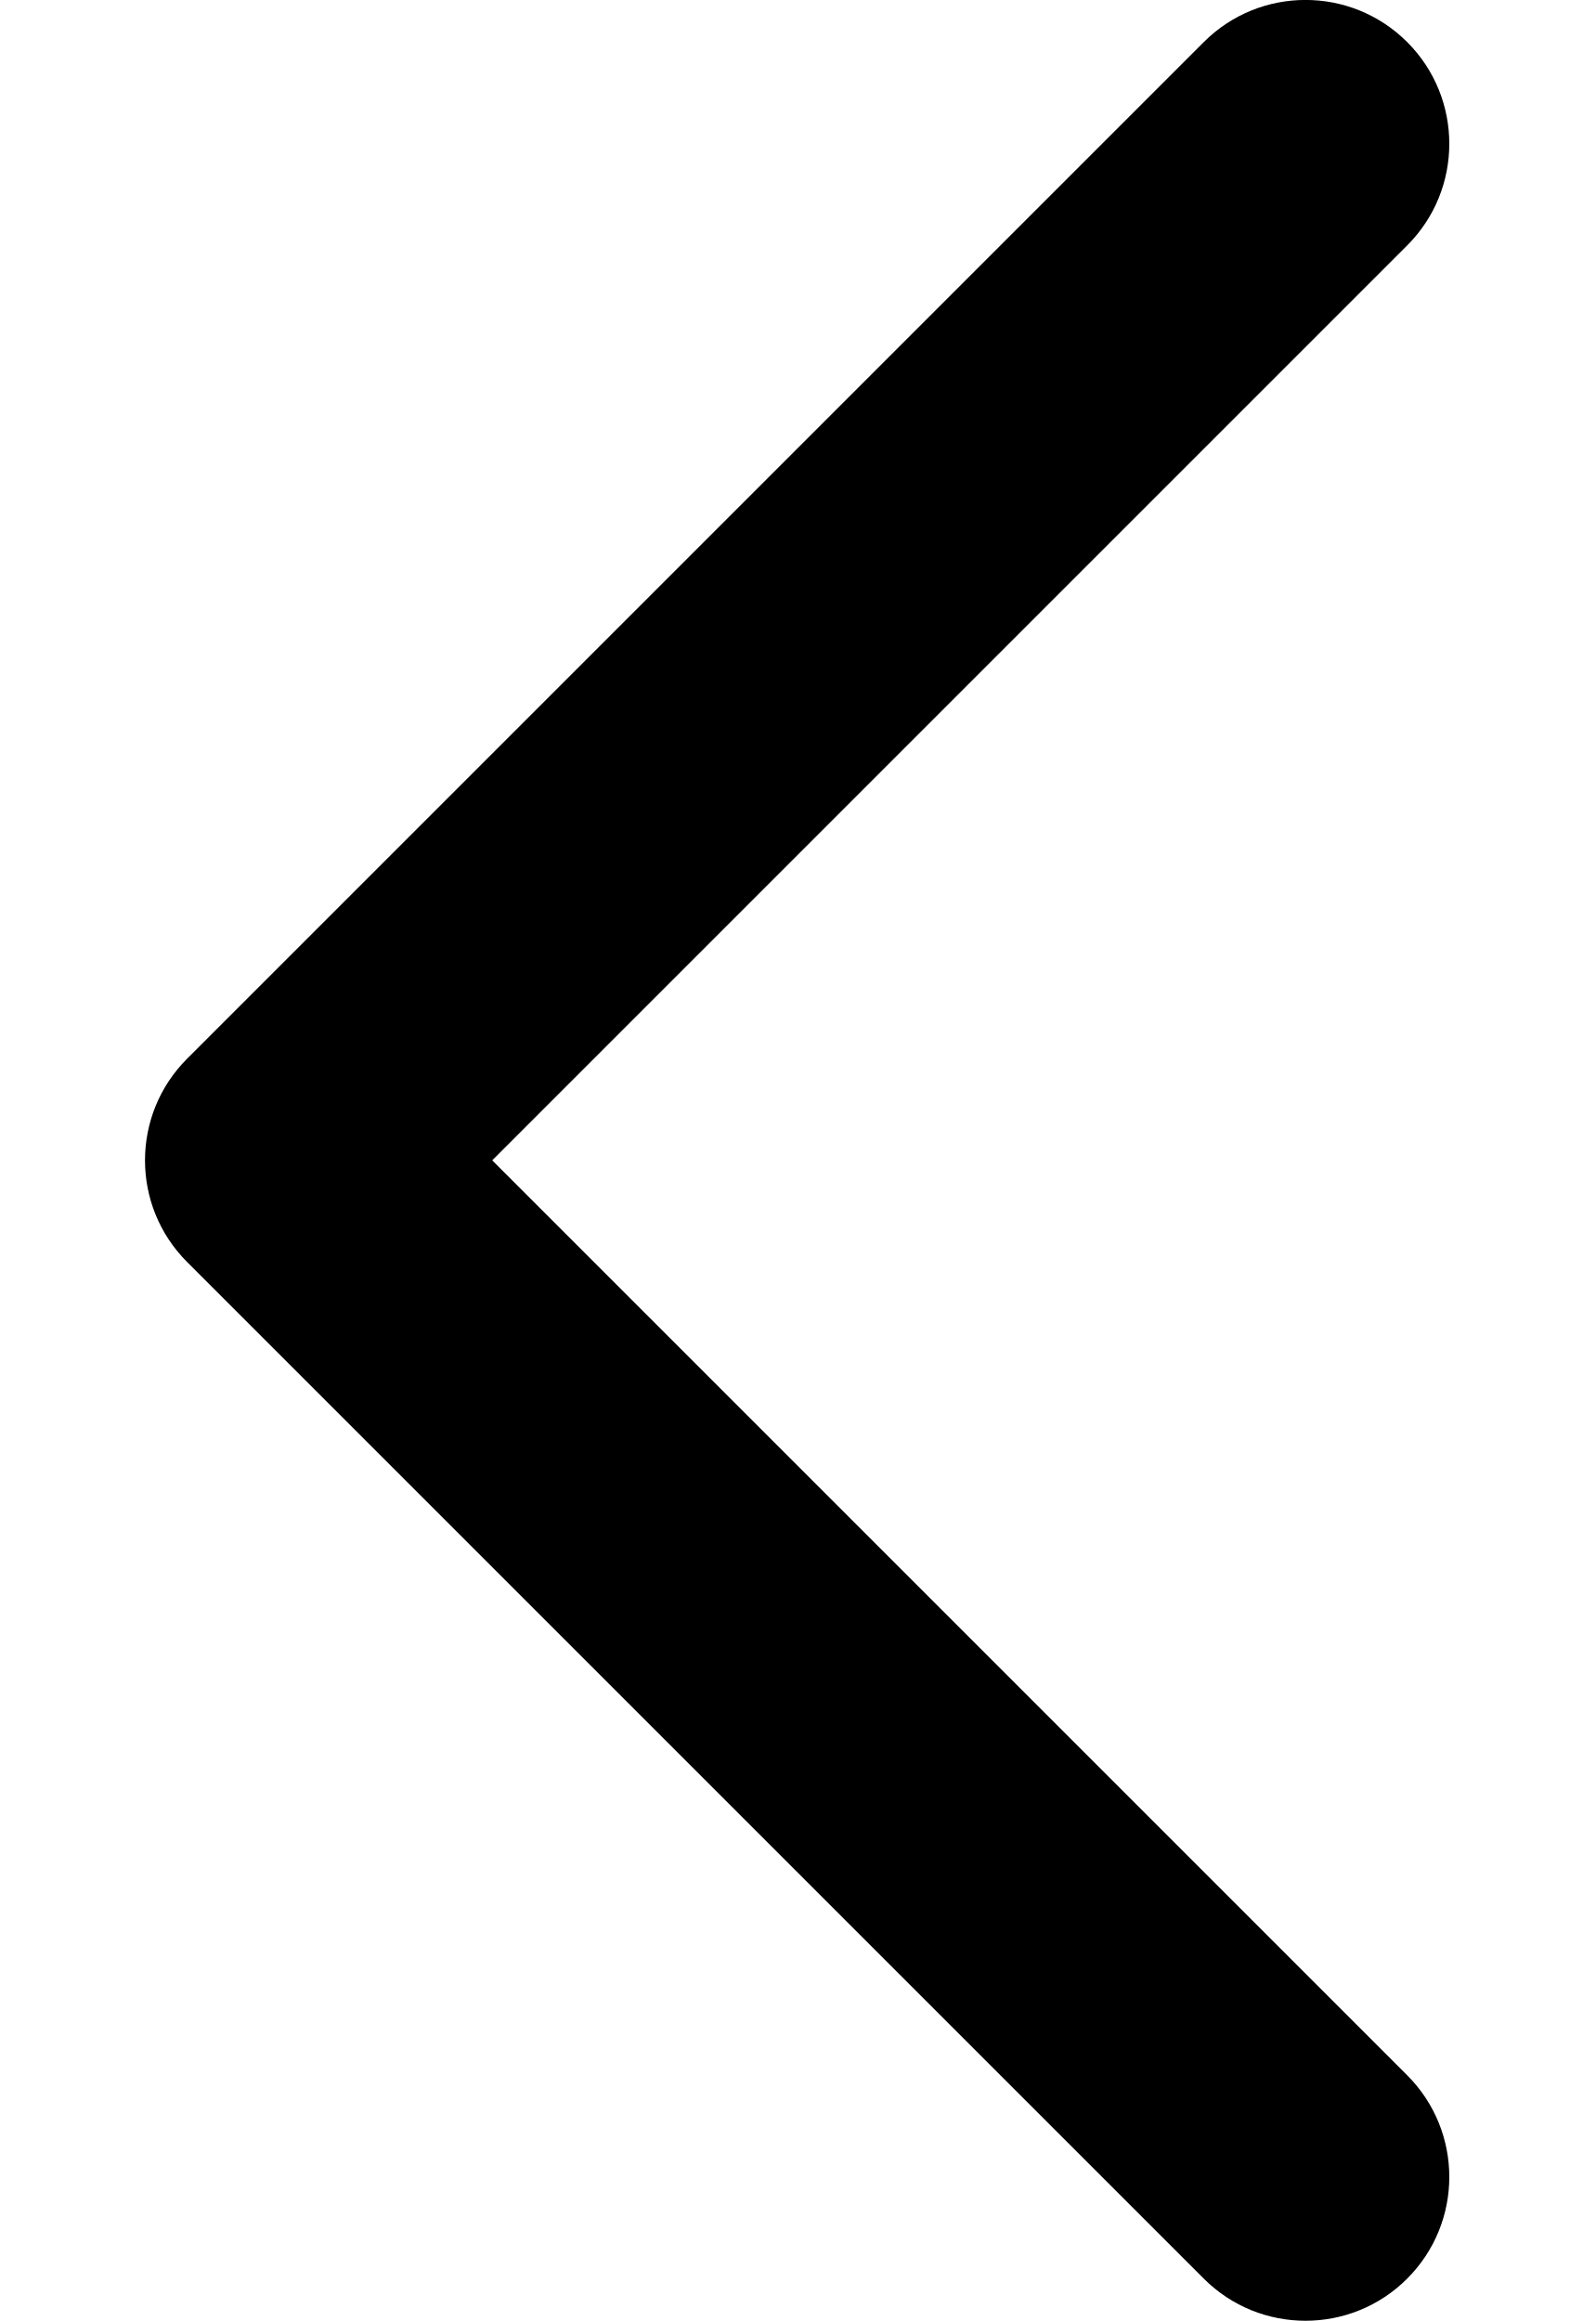
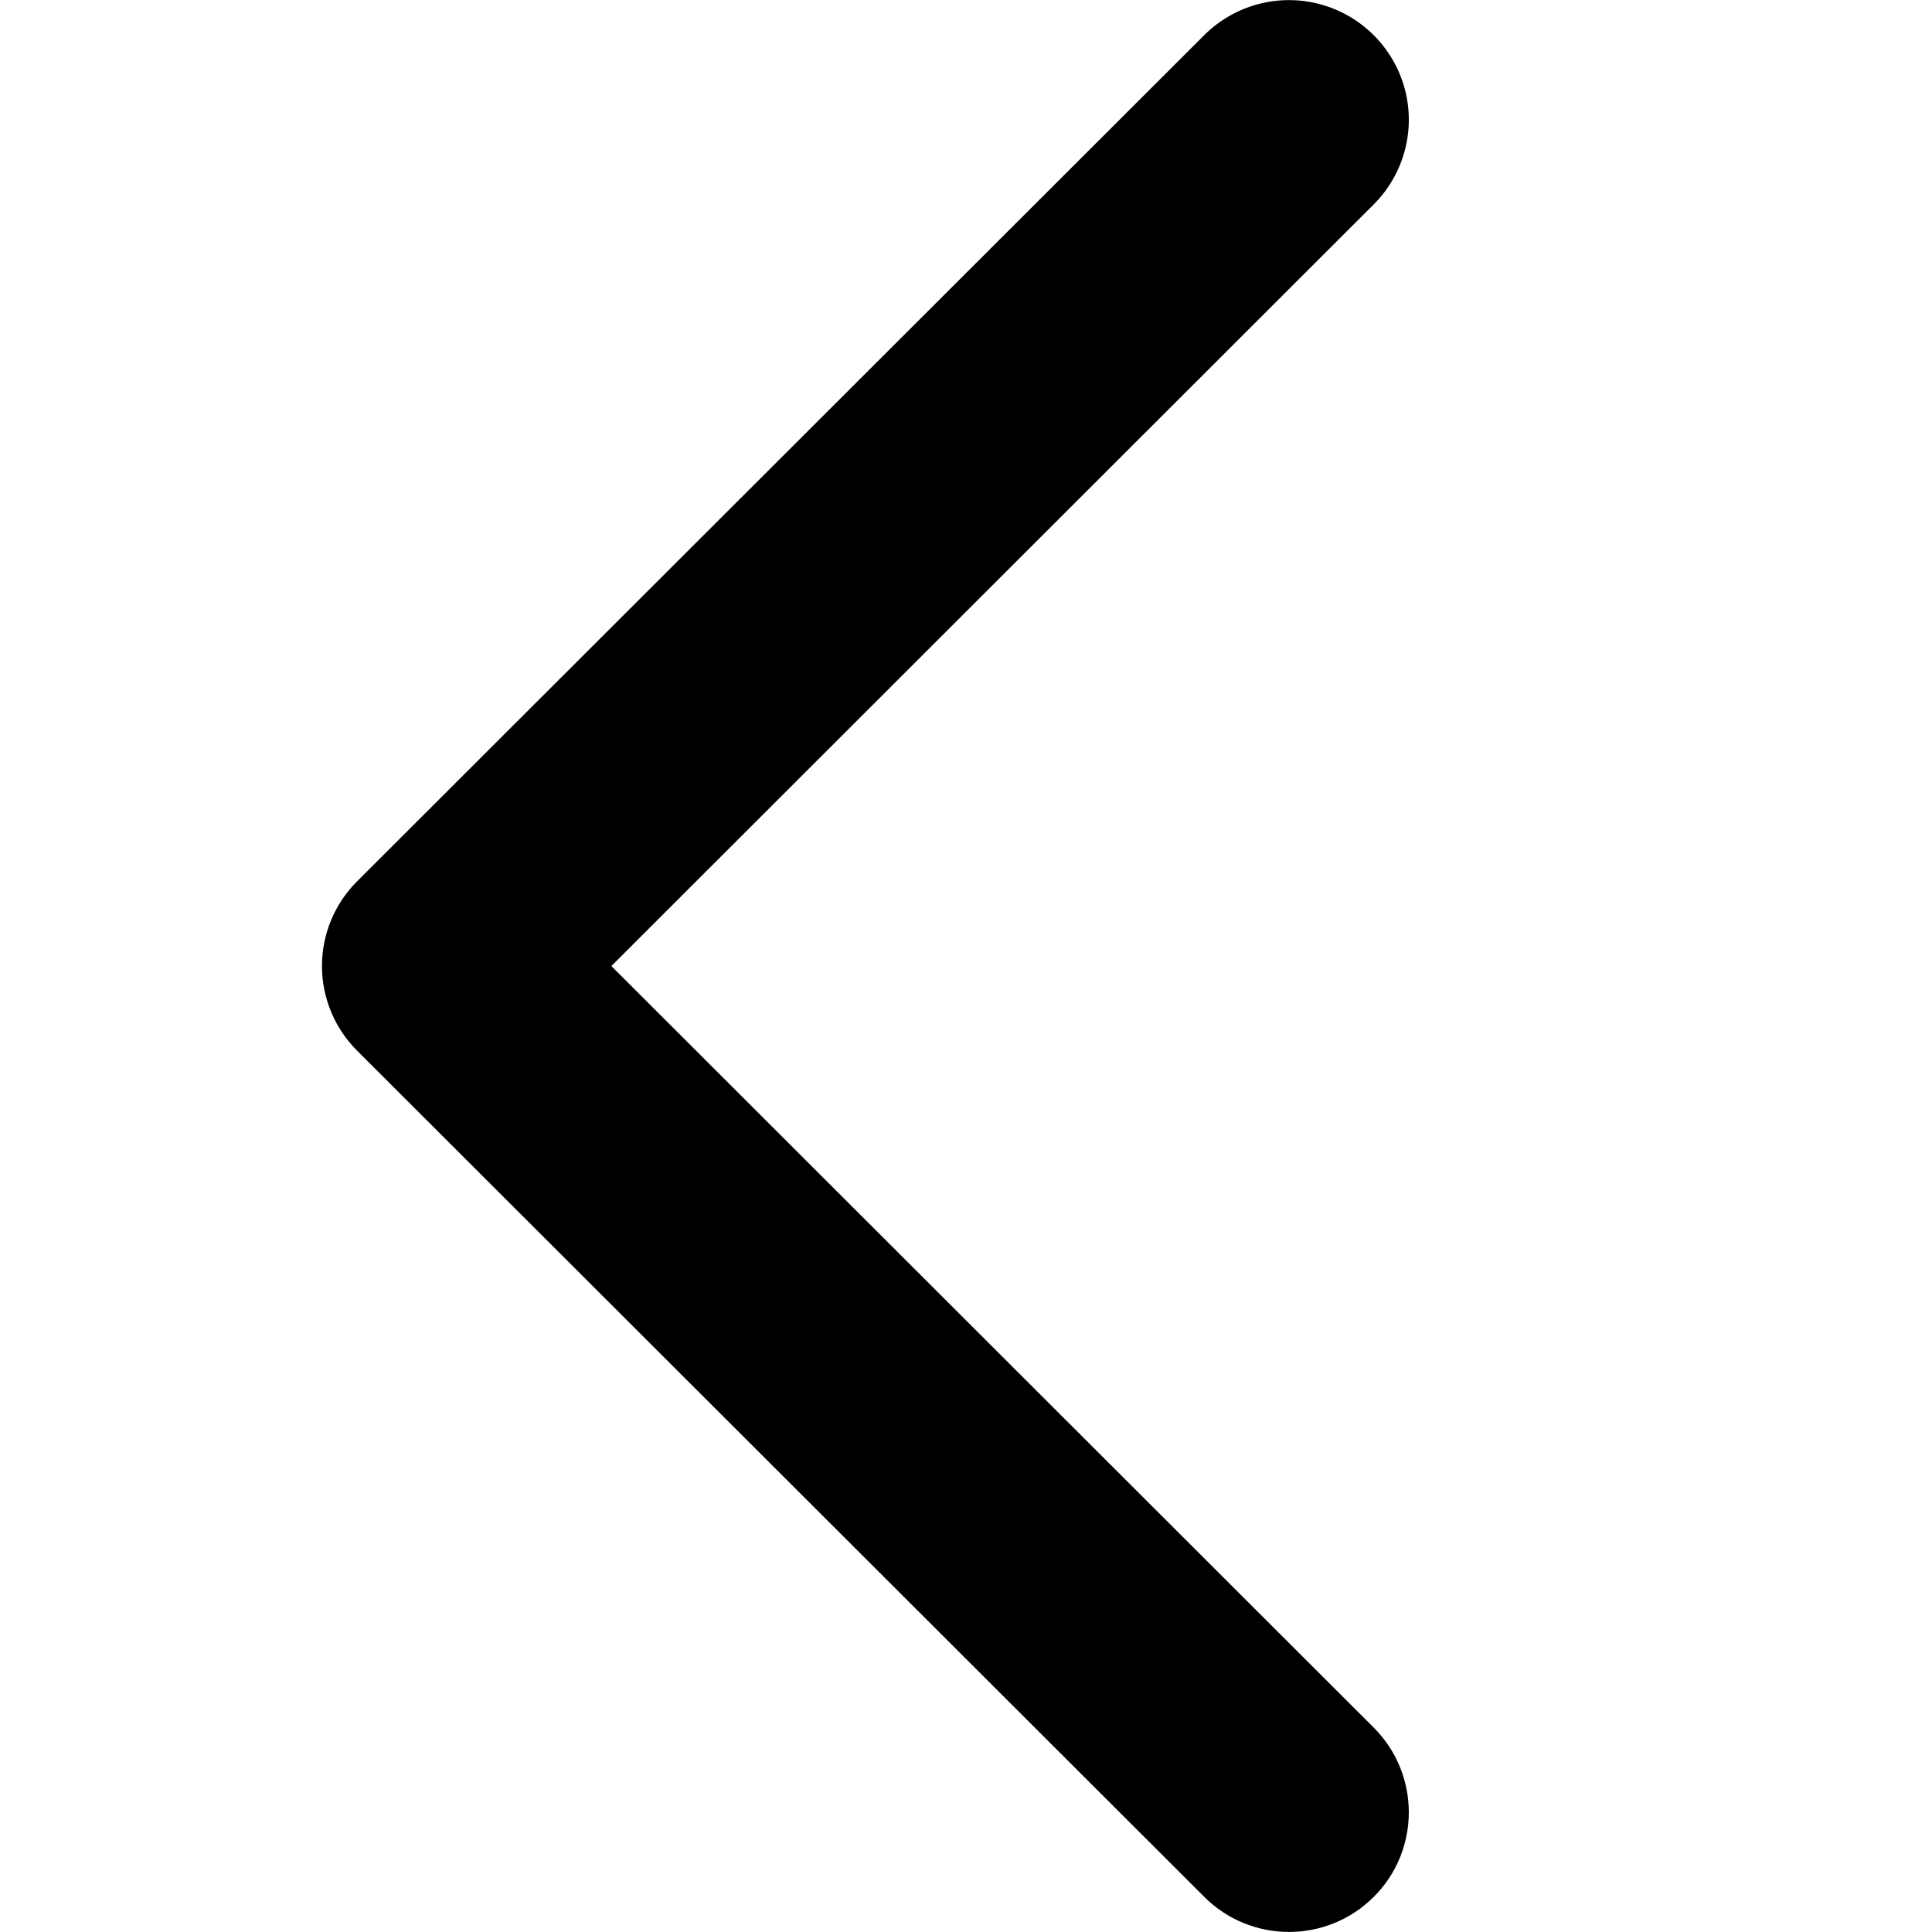
- <svg xmlns="http://www.w3.org/2000/svg" width="11" height="16">
-   <path d="M3.393 7.999L9.7 14.306a.991.991 0 0 1-1.402 1.402L1.29 8.7a.991.991 0 0 1 0-1.402L8.298.29A.991.991 0 1 1 9.7 1.692L3.393 7.999z" />
+ <svg xmlns="http://www.w3.org/2000/svg" width="16" height="16" viewBox="0 0 24 24">
+   <path d="M7.594 12l9.471 9.461c.581.581.581 1.523 0 2.103a1.49 1.49 0 0 1-2.105 0L4.436 13.052a1.486 1.486 0 0 1 0-2.104L14.96.436a1.49 1.49 0 0 1 2.49.666c.138.513-.009 1.061-.385 1.437L7.595 12z" />
</svg>
